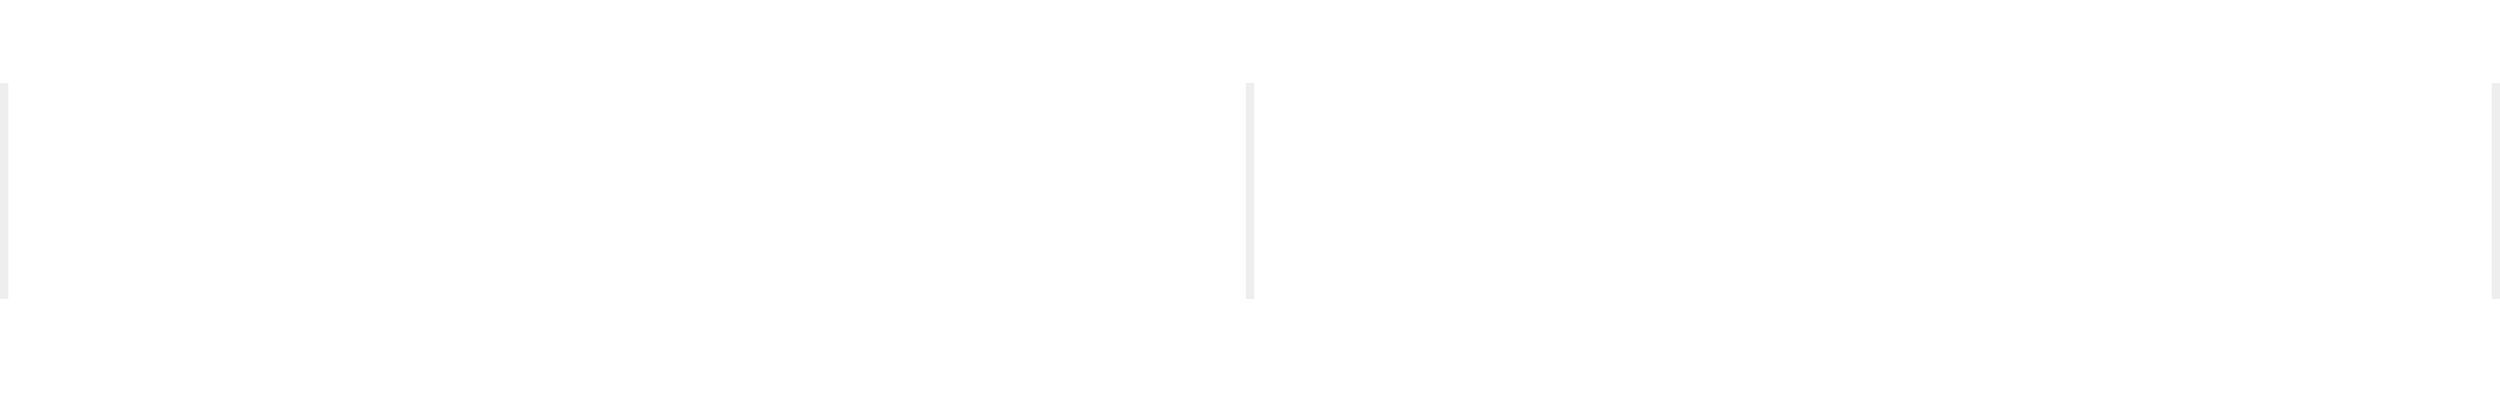
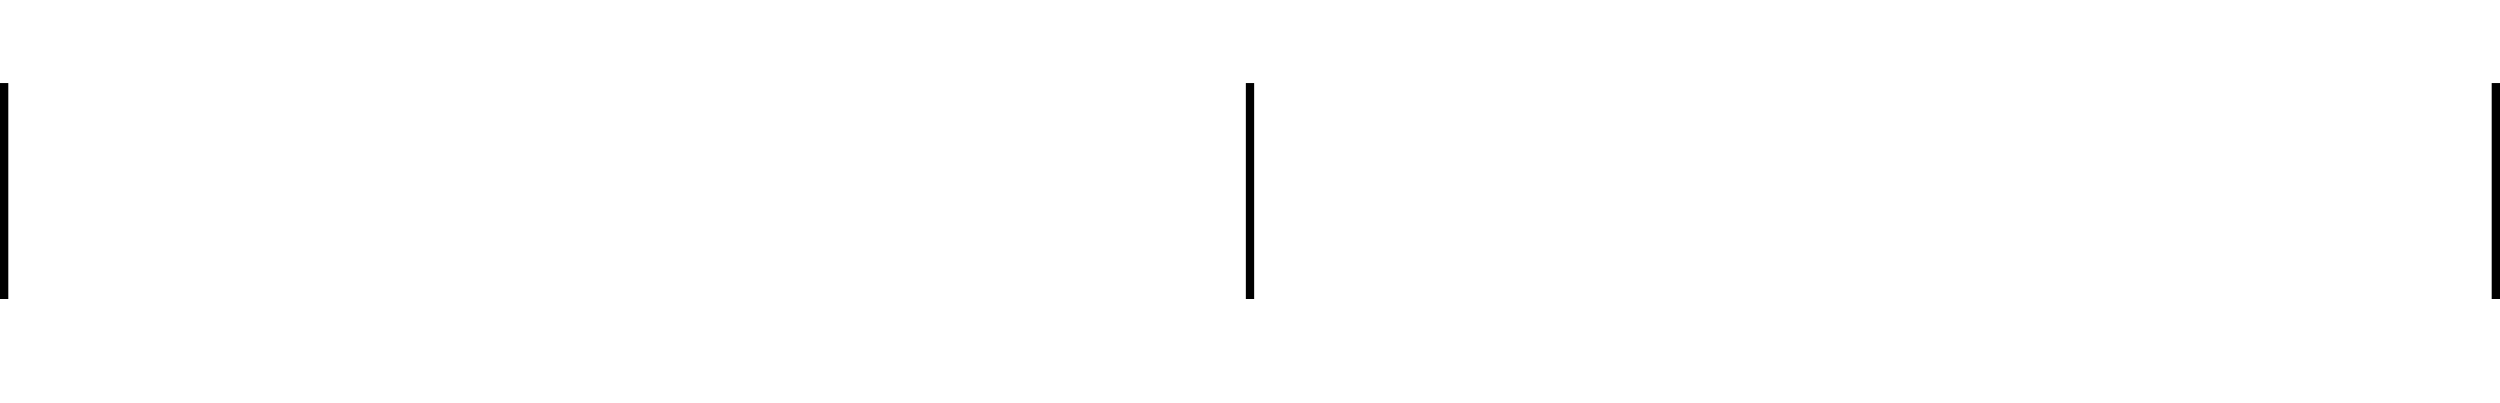
<svg xmlns="http://www.w3.org/2000/svg" width="602" height="97" fill="none">
-   <rect width="2" height="52" x="0" y="20" fill="#eeeeee" />
-   <rect width="2" height="52" x="300" y="20" fill="#eeeeee" />
-   <rect width="2" height="52" x="600" y="20" fill="#eeeeee" />
+   <rect width="2" height="52" x="0" y="20" fill="black" />
+   <rect width="2" height="52" x="300" y="20" fill="black" />
+   <rect width="2" height="52" x="600" y="20" fill="black" />
</svg>
